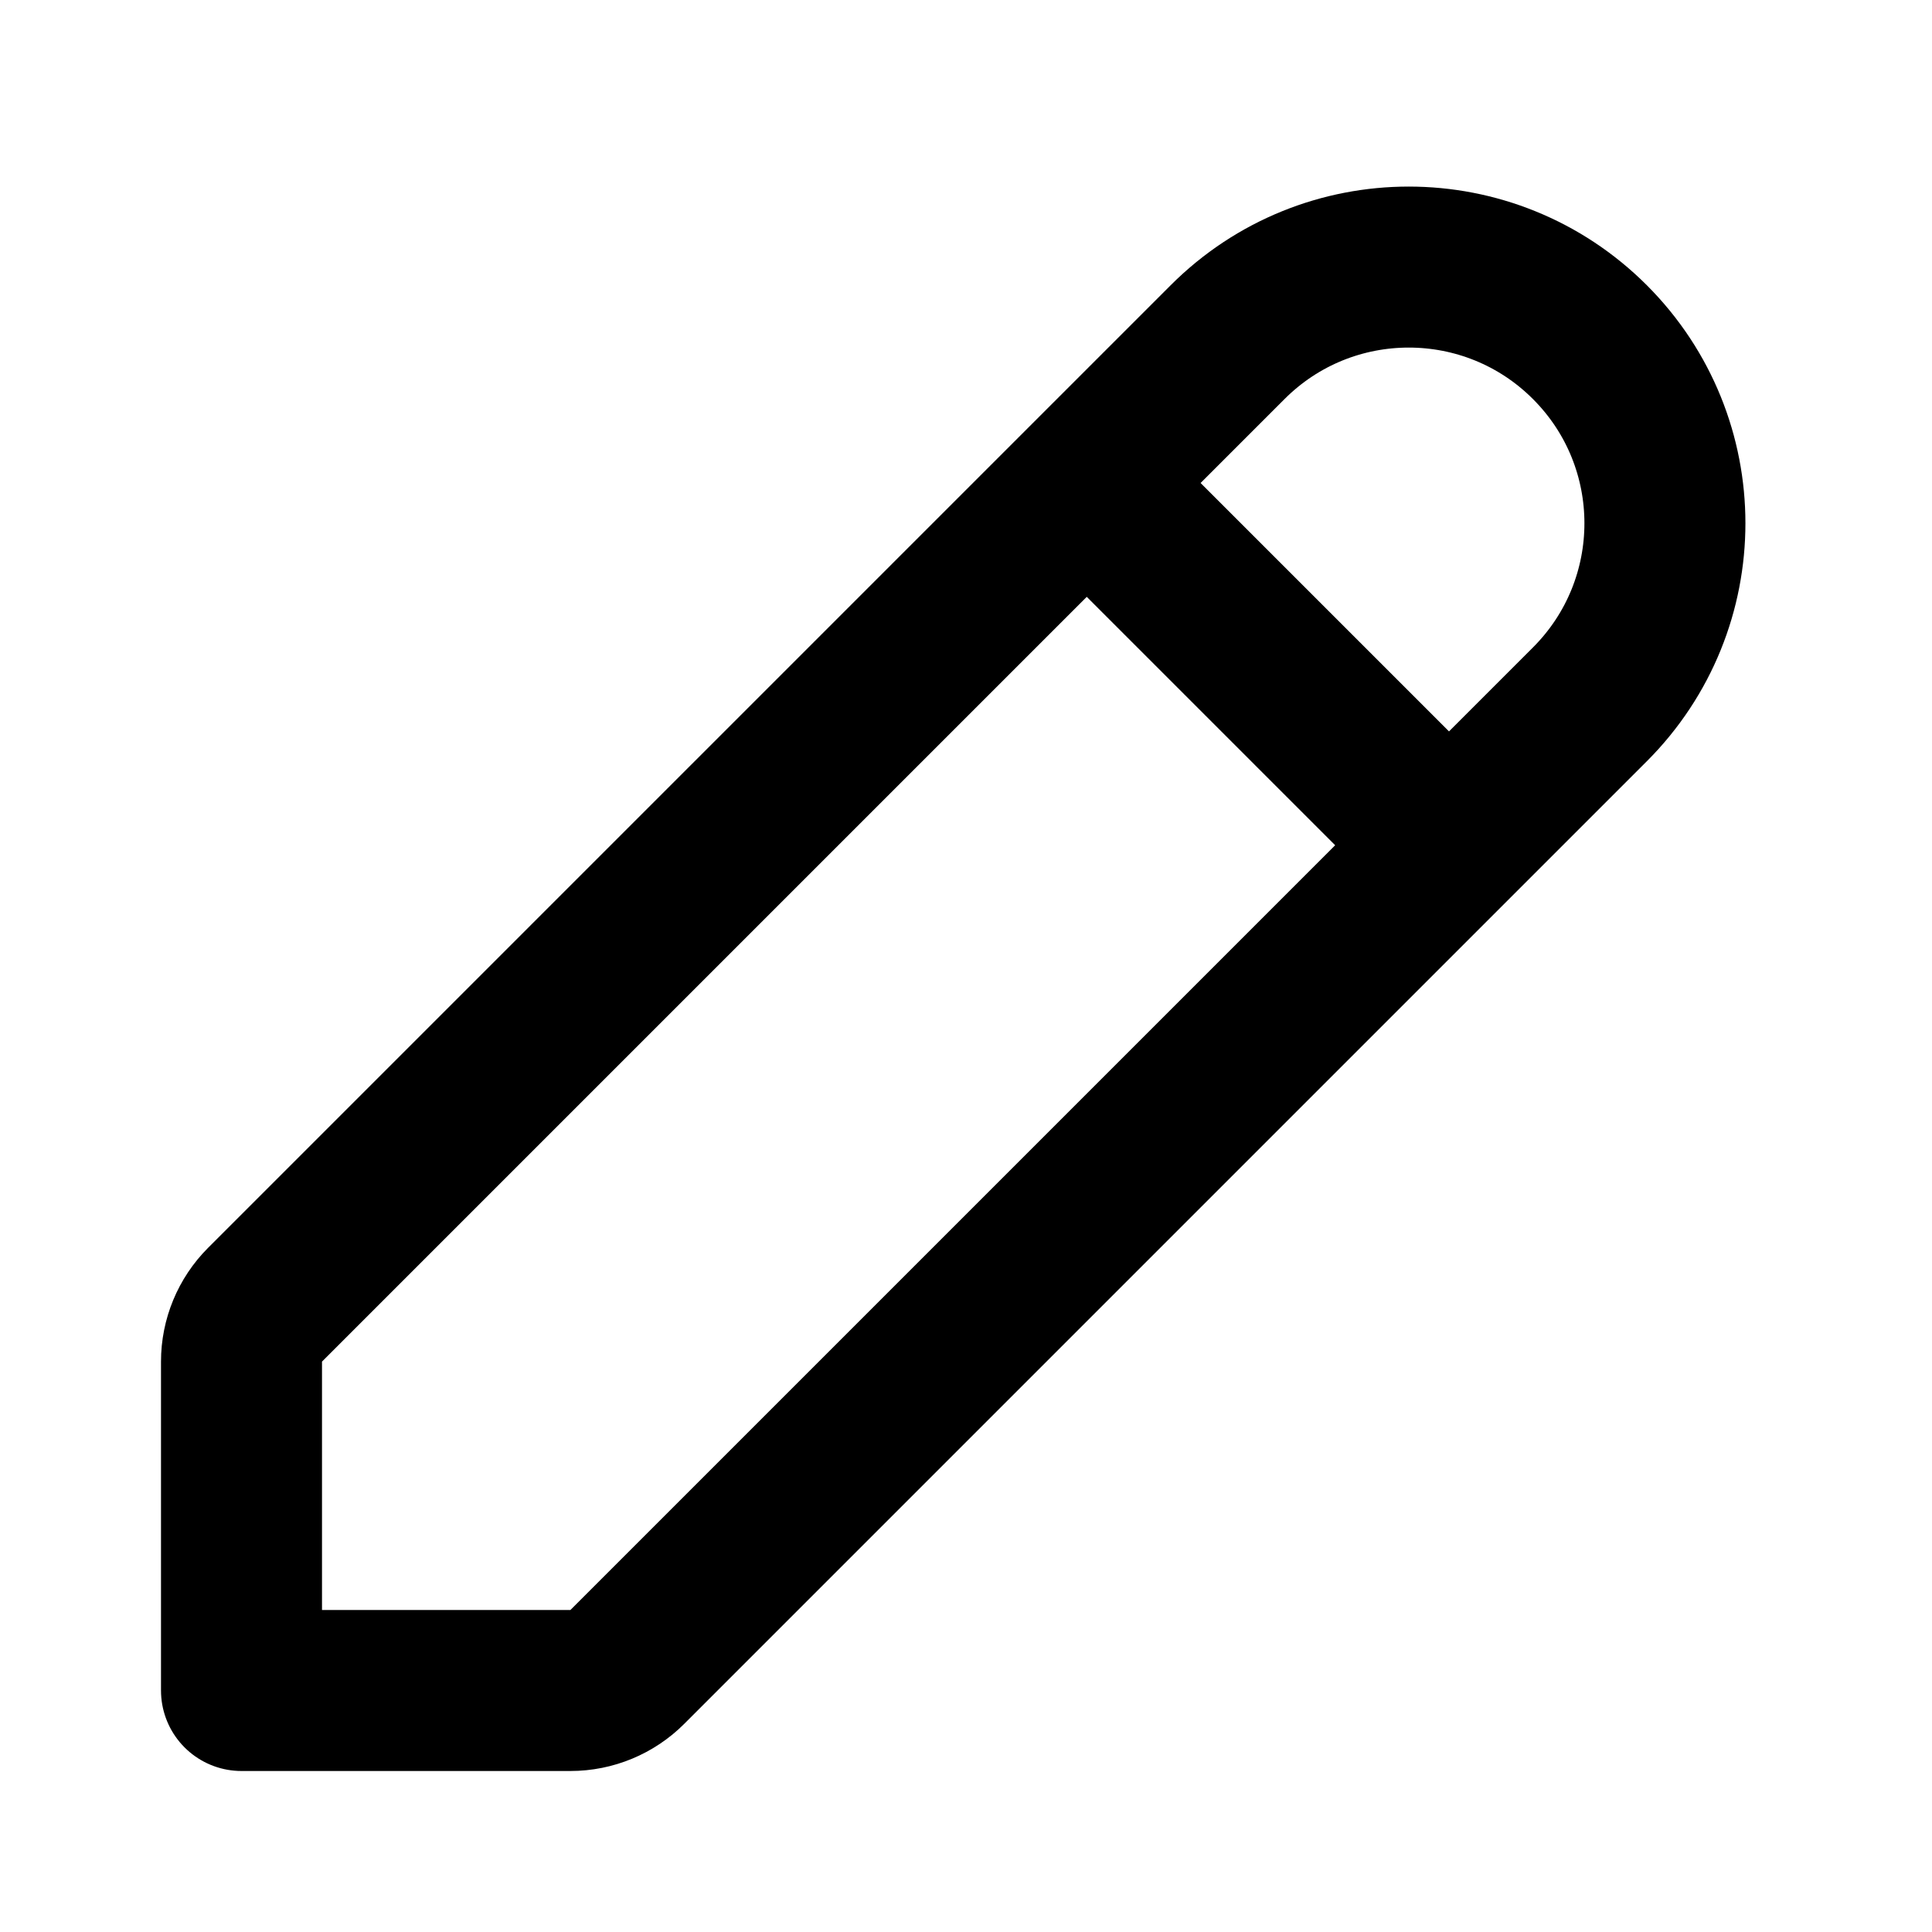
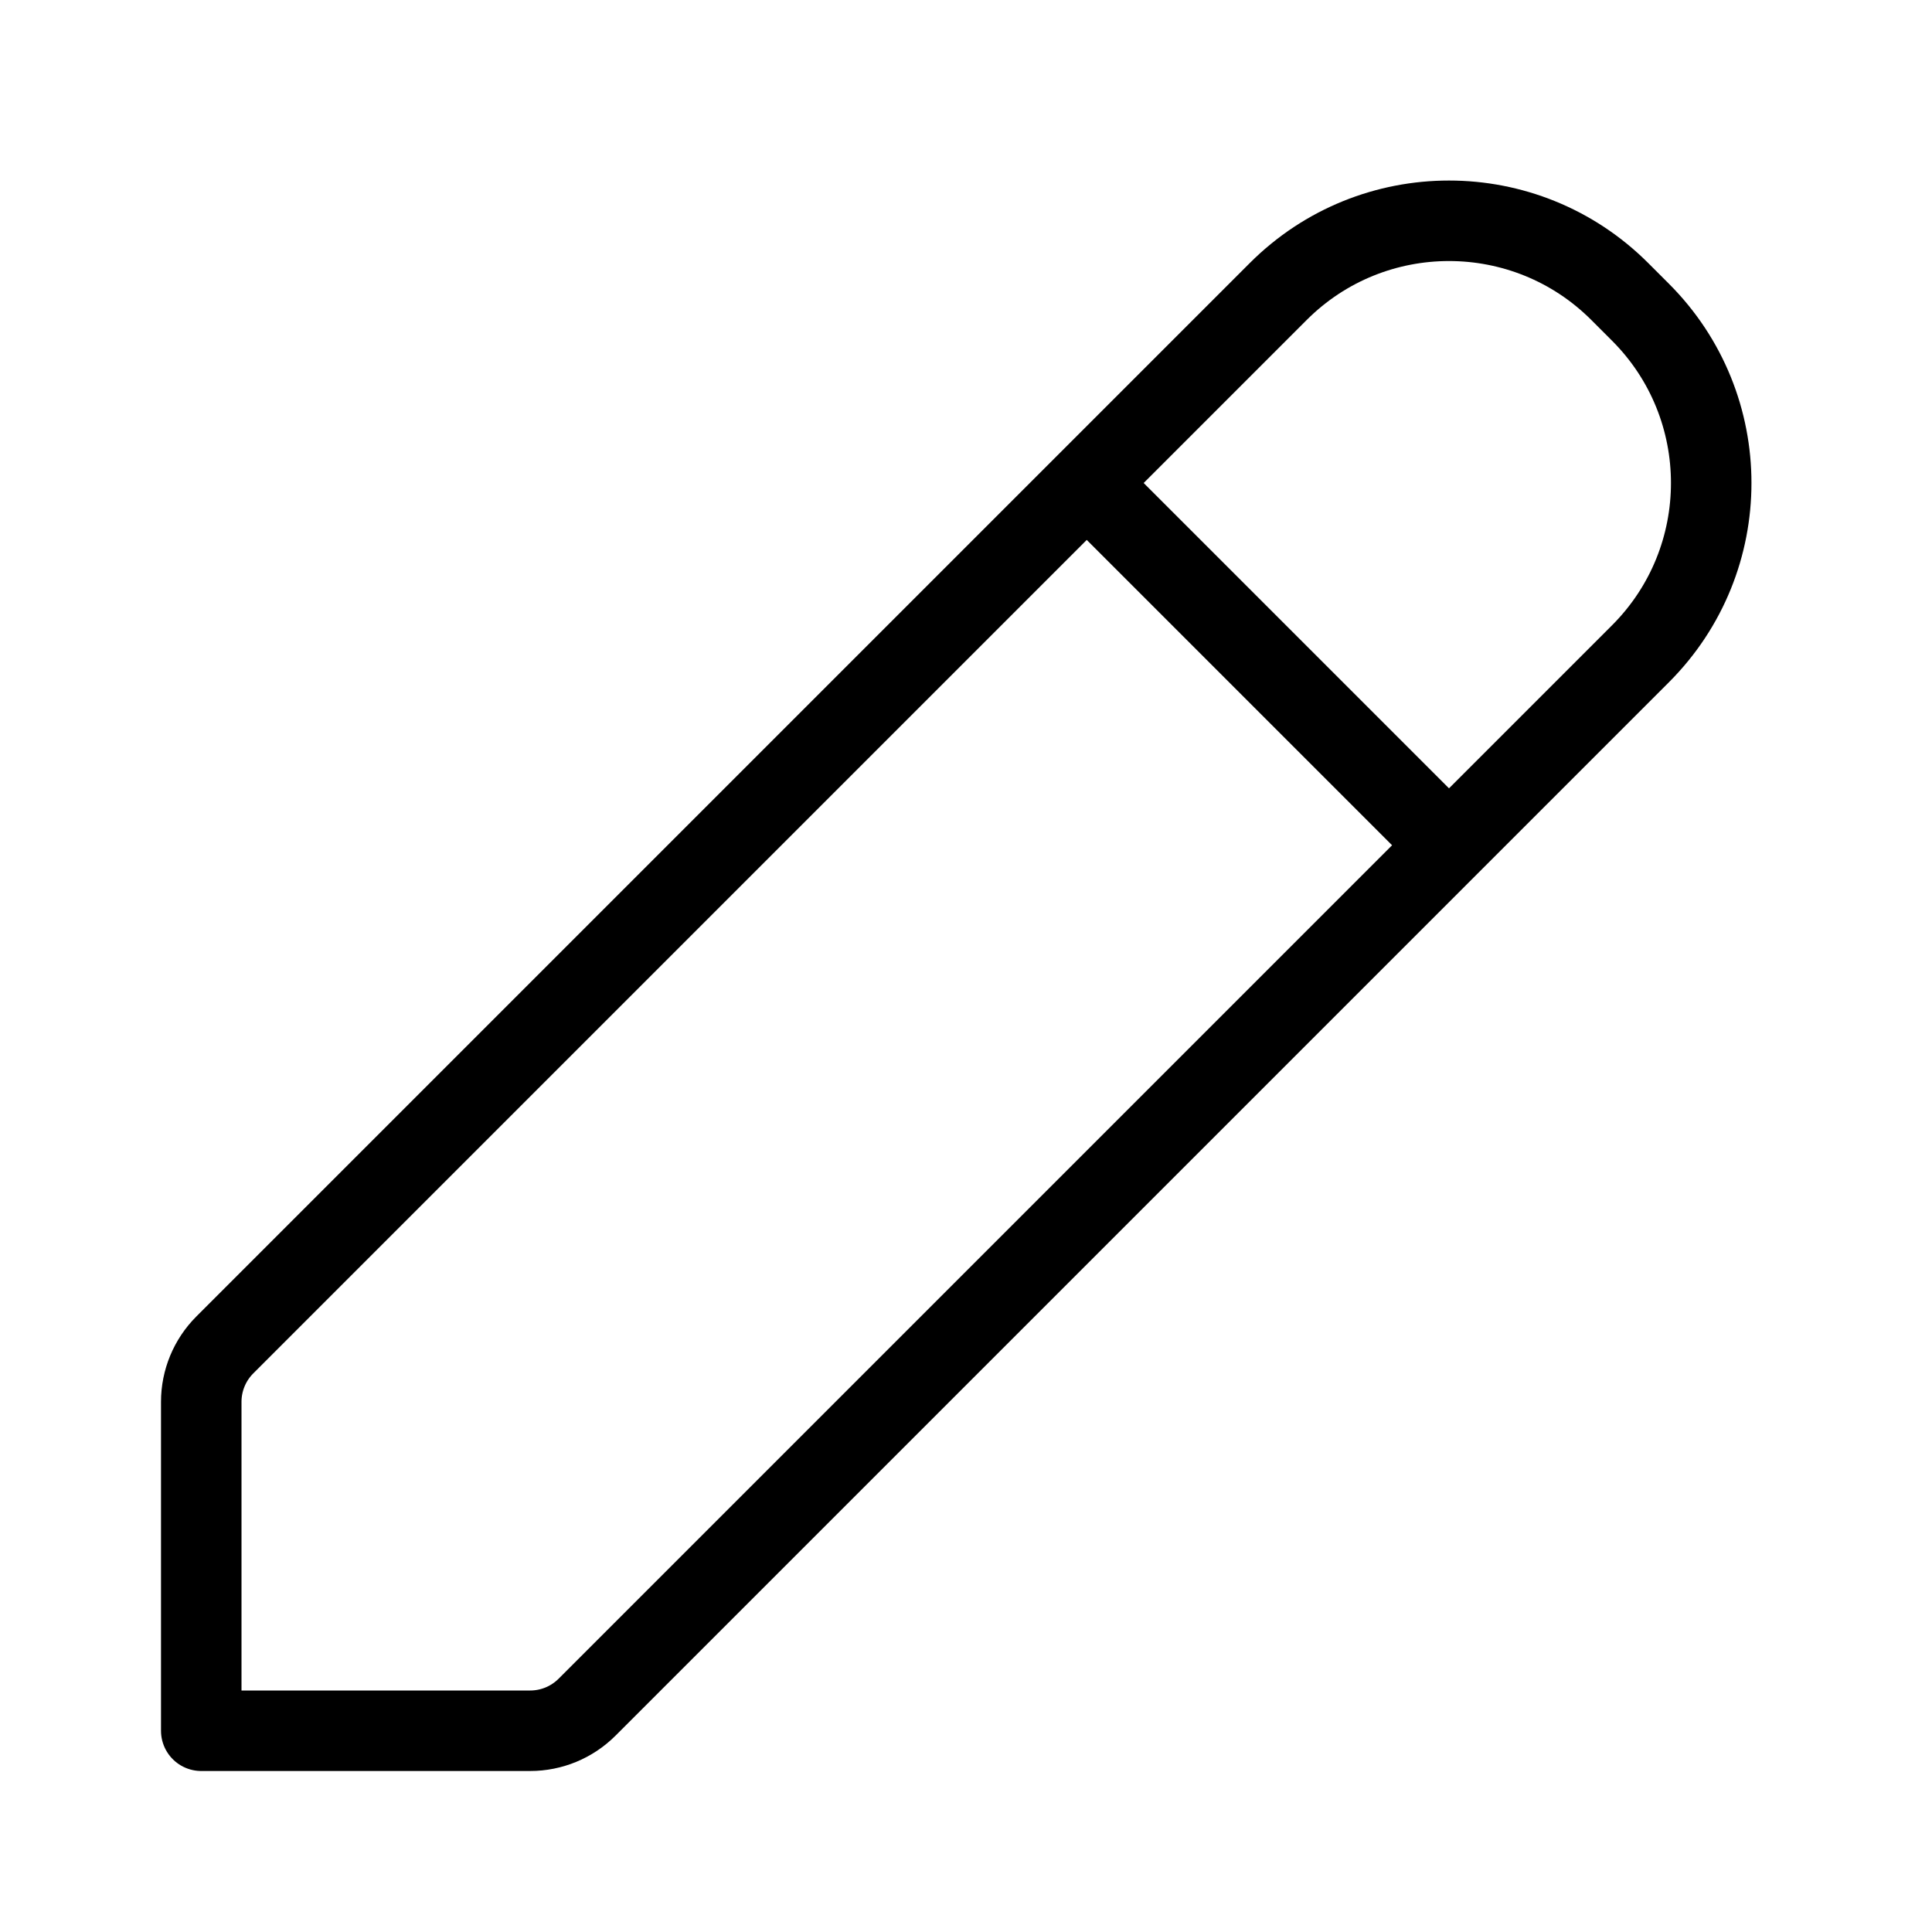
<svg xmlns="http://www.w3.org/2000/svg" width="24" height="24" viewBox="0 0 24 24" fill="none">
-   <path d="M13.5 6L15.25 4.25C16.493 3.007 18.507 3.007 19.75 4.25C20.993 5.493 20.993 7.507 19.75 8.75L18 10.5M13.5 6L3.293 16.207C3.105 16.395 3 16.649 3 16.914V21H7.086C7.351 21 7.605 20.895 7.793 20.707L18 10.5M13.5 6L18 10.5" stroke="black" stroke-width="2" stroke-linecap="round" stroke-linejoin="round" />
+   <path d="M13.5 6L15.879 3.621C17.05 2.45 18.95 2.45 20.121 3.621L20.379 3.879C21.55 5.05 21.55 6.95 20.379 8.121L18 10.5M13.5 6L2.793 16.707C2.605 16.895 2.5 17.149 2.5 17.414V21.5H6.586C6.851 21.5 7.105 21.395 7.293 21.207L18 10.5M13.5 6L18 10.5" stroke="black" stroke-linecap="round" stroke-linejoin="round" />
</svg>
